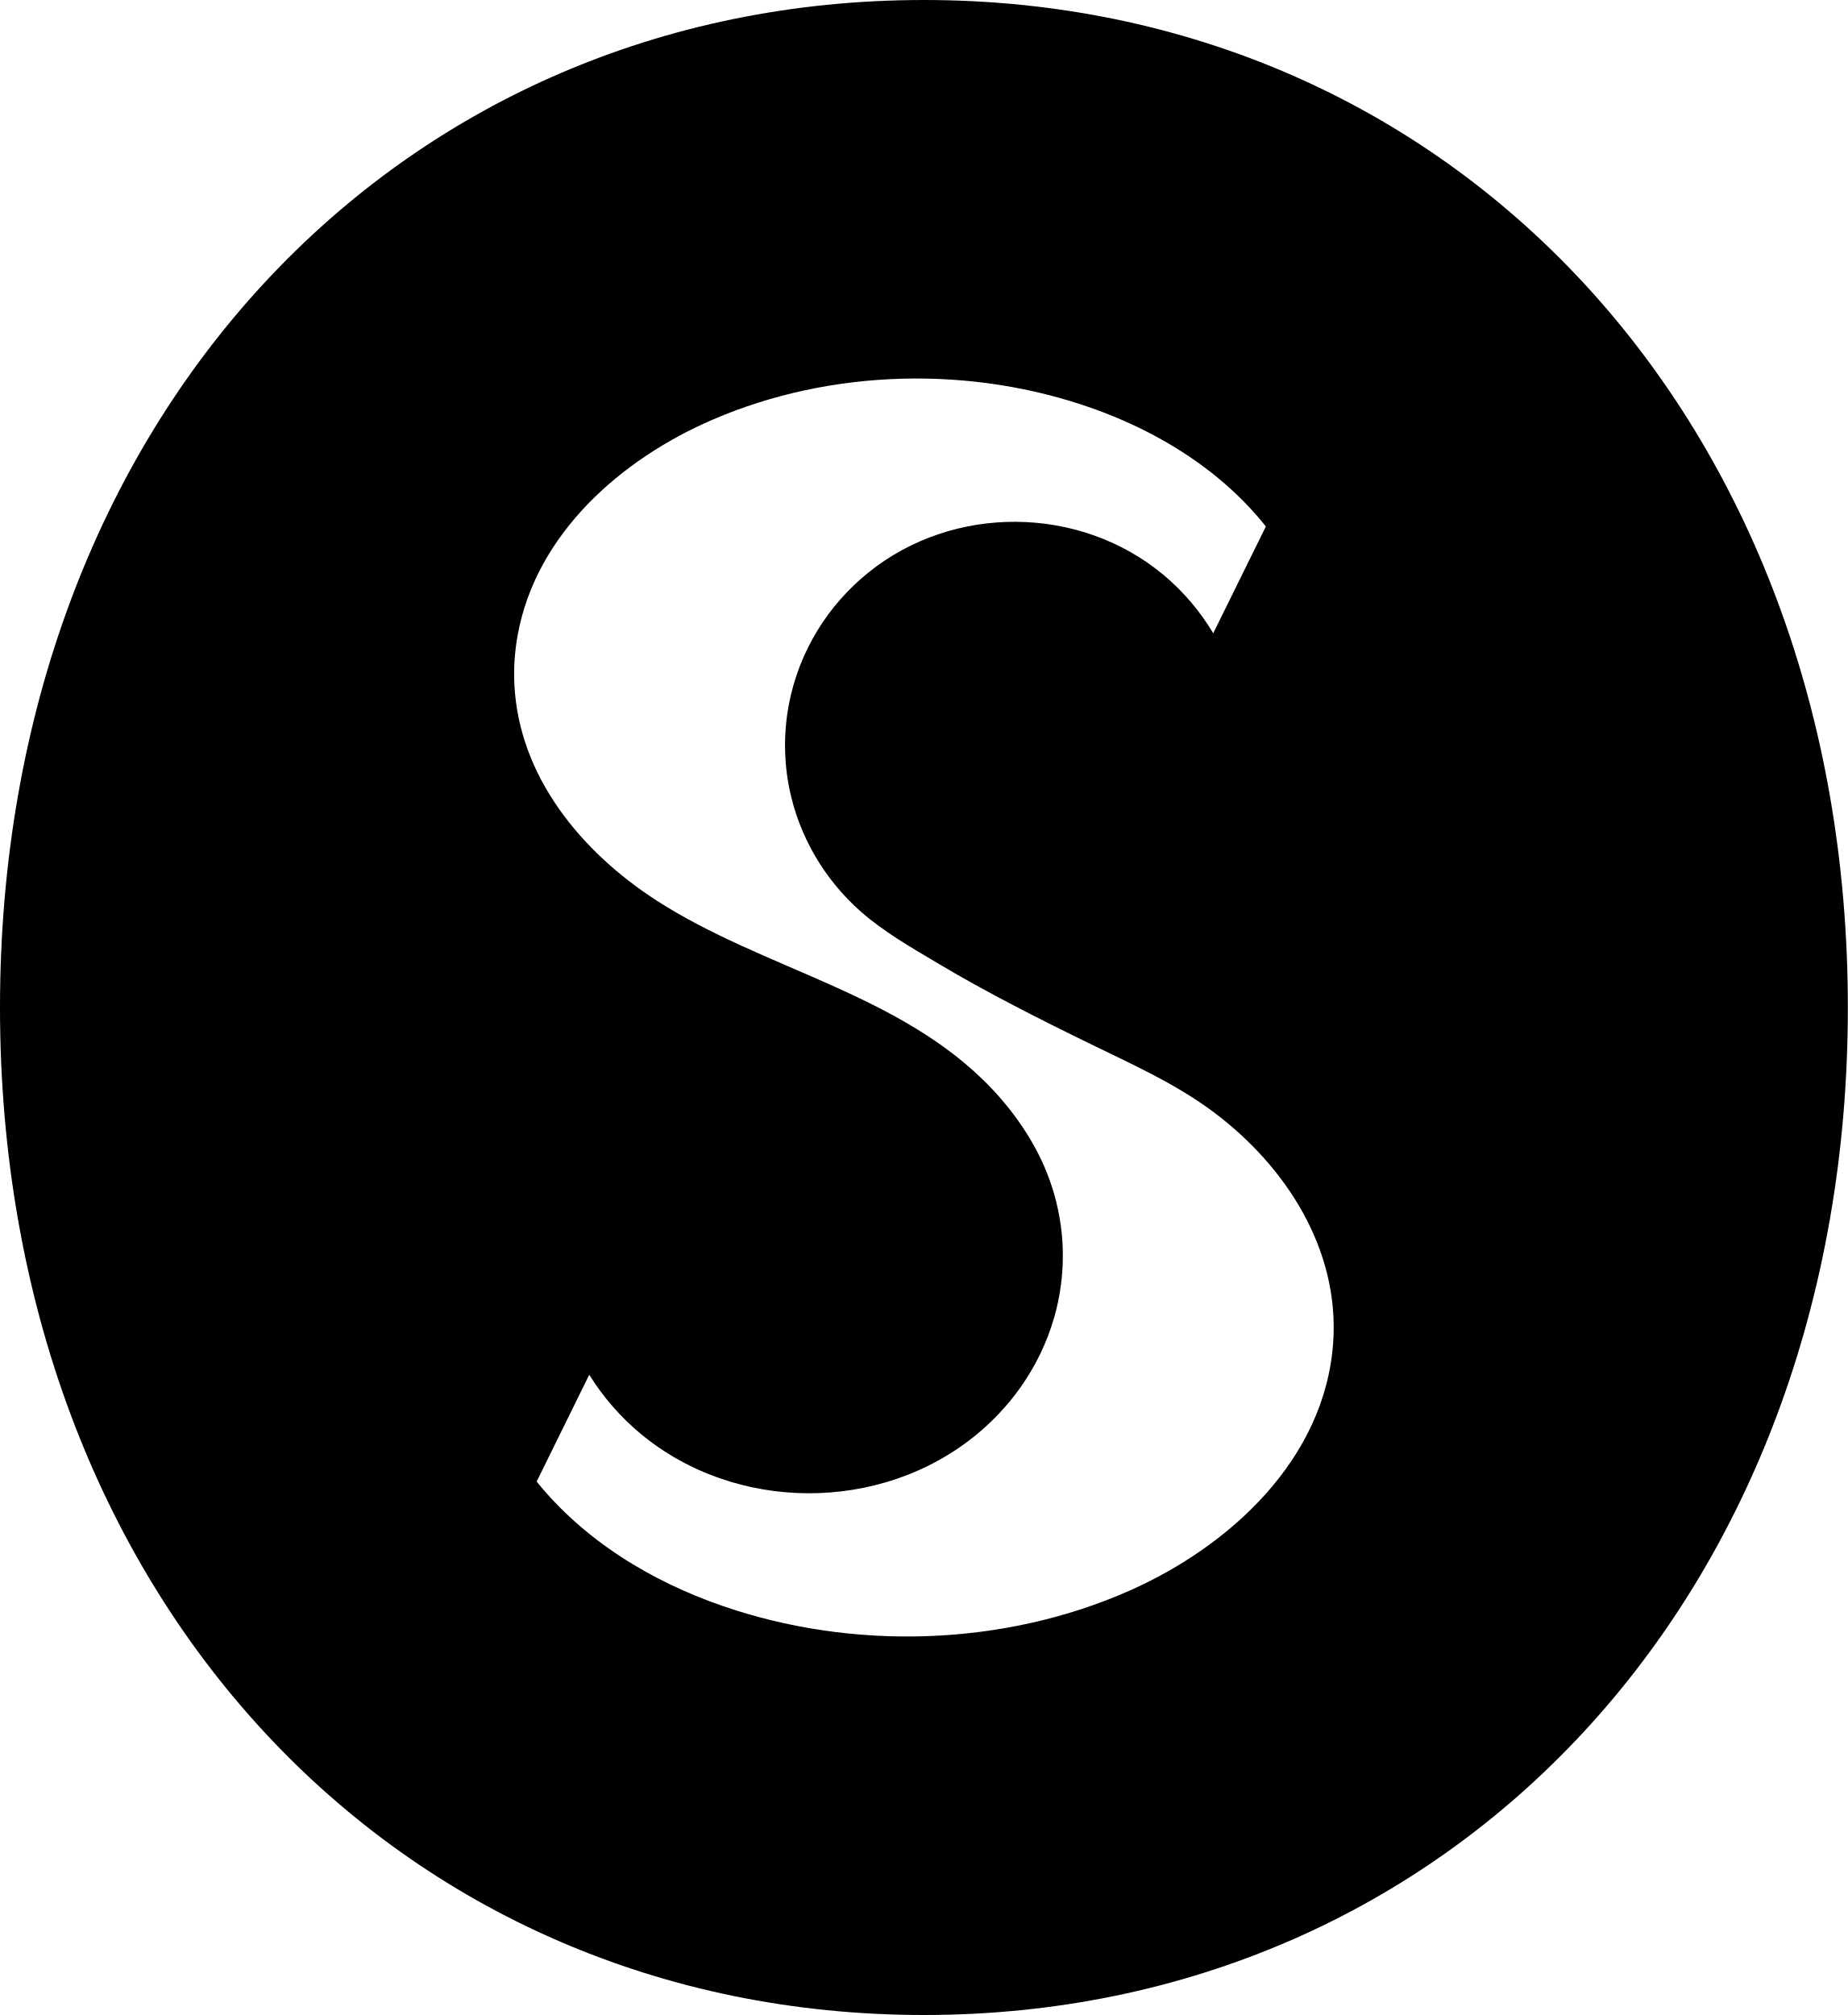
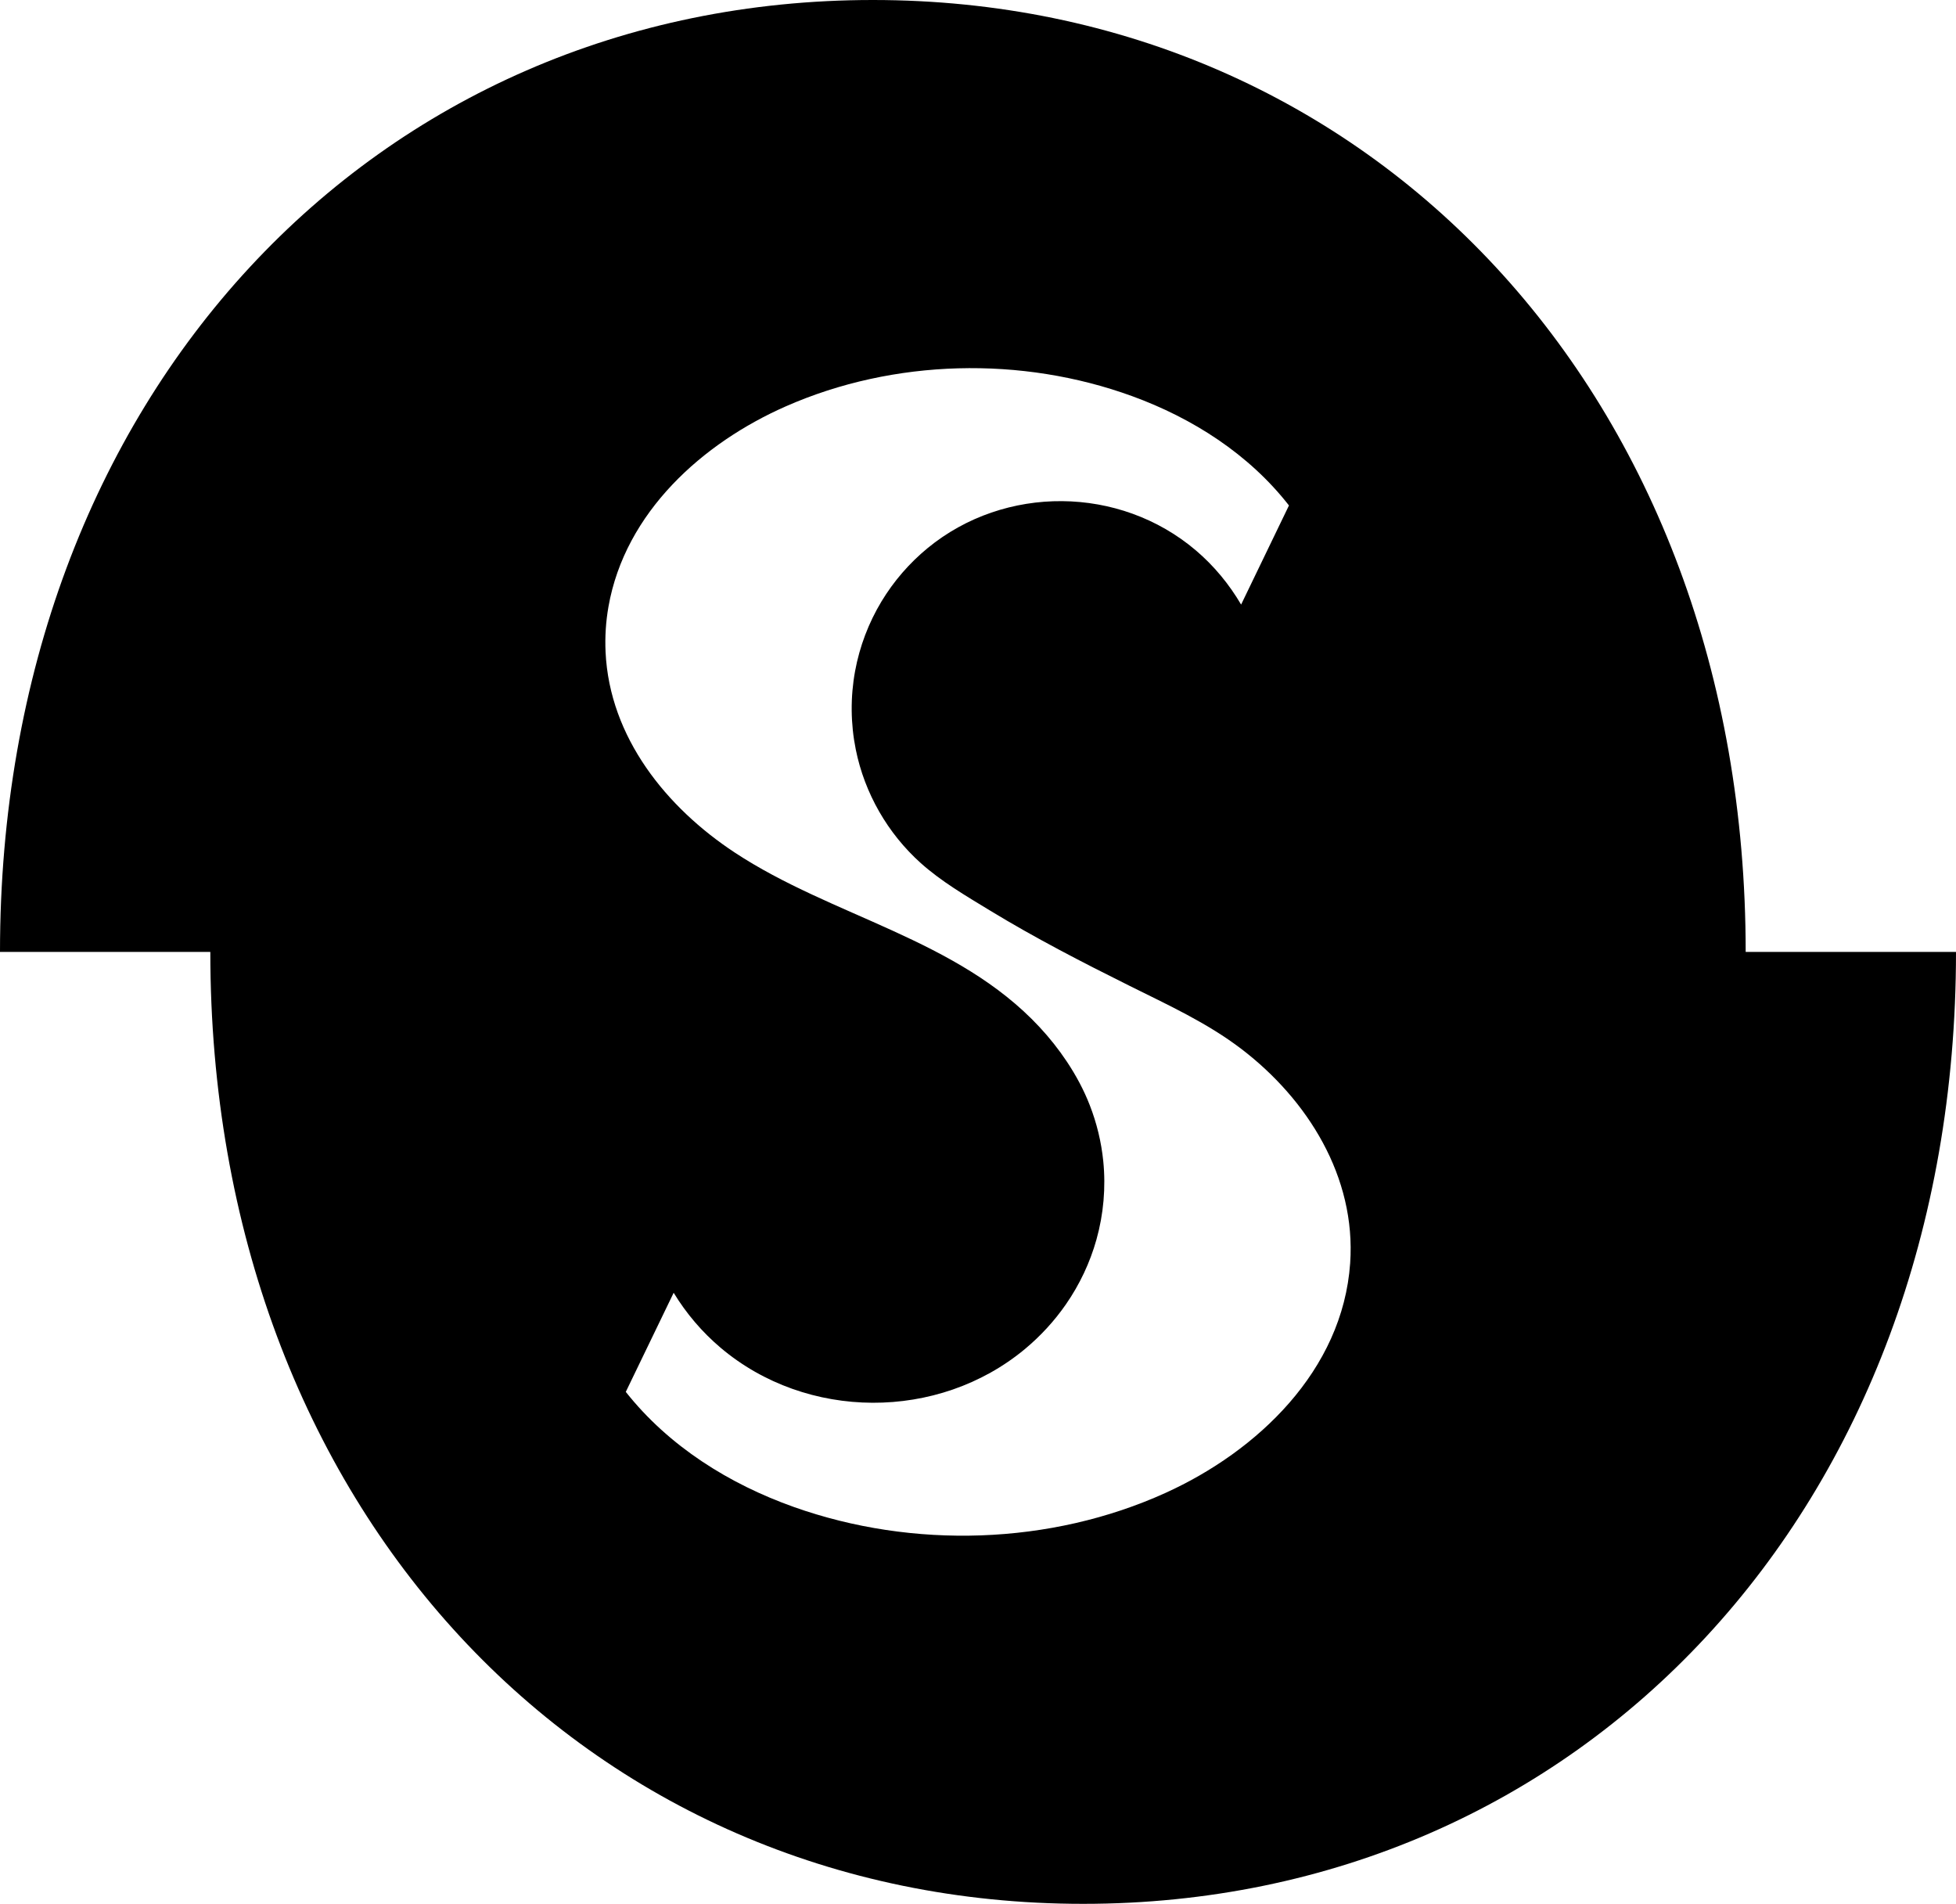
- <svg xmlns="http://www.w3.org/2000/svg" viewBox="0 0 664 724" width="664" height="724" role="img" aria-labelledby="t">
+ <svg xmlns="http://www.w3.org/2000/svg" viewBox="0 0 744 724" width="744" height="724" role="img" aria-labelledby="t">
  <g id="symbol" fill="currentColor">
-     <path id="symbol-seal" d="M332 0C521.24 0 664 150.23 664 362C664 573.77 521.24 724 332 724C142.76 724 0 573.77 0 362C0 150.23 142.76 0 332 0ZM454.87 189.16C439.02 169.25 416.75 155.36 392.96 146.86C349.29 131.25 298.69 132.39 256.04 150.8C223.27 164.95 192.57 191.71 185.99 228.35C184.95 234.13 184.56 240.03 184.84 245.89C186.42 279.03 208.98 306.15 235.83 323.5C274.46 348.46 323.76 356.85 356.3 391.07C360.26 395.24 363.88 399.72 367.11 404.47C370.7 409.75 373.78 415.35 376.14 421.28C378.92 428.23 380.73 435.57 381.5 443.02C382.54 453.18 381.62 463.52 378.81 473.34C376.25 482.29 372.14 490.79 366.77 498.39C362.19 504.88 356.7 510.71 350.55 515.73C316.28 543.65 264.33 543.46 230.29 515.23C223 509.19 216.75 502 211.74 493.95L192.84 532.33C209.9 553.46 233.82 568.05 259.28 576.9C306.22 593.22 360.57 591.66 406.09 571.44C442.23 555.37 476.09 524.15 479.05 482.49C481.42 449.05 462.17 419.14 436.2 399.67C422.57 389.44 407.04 382.53 391.81 375.09C373.08 365.95 354.46 356.55 336.55 345.86C327.24 340.31 317.52 334.76 309.36 327.58C296.36 316.15 287.2 300.61 283.7 283.64C281.65 273.66 281.56 263.29 283.44 253.28C285.22 243.76 288.78 234.59 293.85 226.35C298.67 218.5 304.85 211.51 312.02 205.73C342.58 181.08 388 181.44 418.15 206.61C425.23 212.53 431.22 219.62 435.96 227.53Z" />
+     <path id="symbol-seal" d="M332 0C521.24 0 664 150.23 664 362L744 362C744 573.77 601.24 724 412 724C222.76 724 80 573.77 80 362L0 362C0 150.23 142.76 0 332 0ZM490.28 192.22C475.02 172.66 453.58 159.02 430.69 150.67C388.64 135.33 339.94 136.45 298.87 154.54C267.33 168.43 237.78 194.72 231.44 230.71C230.44 236.39 230.07 242.19 230.34 247.95C231.86 280.5 253.58 307.14 279.43 324.18C316.61 348.7 364.07 356.94 395.39 390.56C399.2 394.65 402.69 399.05 405.8 403.72C409.25 408.9 412.22 414.4 414.49 420.23C417.16 427.06 418.91 434.27 419.65 441.59C420.65 451.57 419.76 461.72 417.06 471.37C414.6 480.17 410.64 488.51 405.47 495.98C401.06 502.35 395.78 508.08 389.86 513.01C356.87 540.43 306.85 540.25 274.09 512.52C267.07 506.58 261.05 499.52 256.24 491.62L238.03 529.31C254.46 550.08 277.49 564.4 302 573.1C347.19 589.13 399.5 587.6 443.32 567.73C478.12 551.95 510.71 521.28 513.56 480.36C515.84 447.51 497.31 418.13 472.31 399C459.18 388.96 444.24 382.17 429.58 374.86C411.54 365.88 393.62 356.65 376.38 346.15C367.42 340.69 358.06 335.24 350.2 328.19C337.69 316.96 328.87 301.7 325.51 285.03C323.53 275.22 323.44 265.04 325.25 255.2C326.97 245.85 330.39 236.85 335.27 228.75C339.92 221.04 345.87 214.17 352.77 208.49C382.19 184.28 425.91 184.64 454.93 209.36C461.75 215.17 467.52 222.14 472.08 229.91Z" />
  </g>
</svg>
